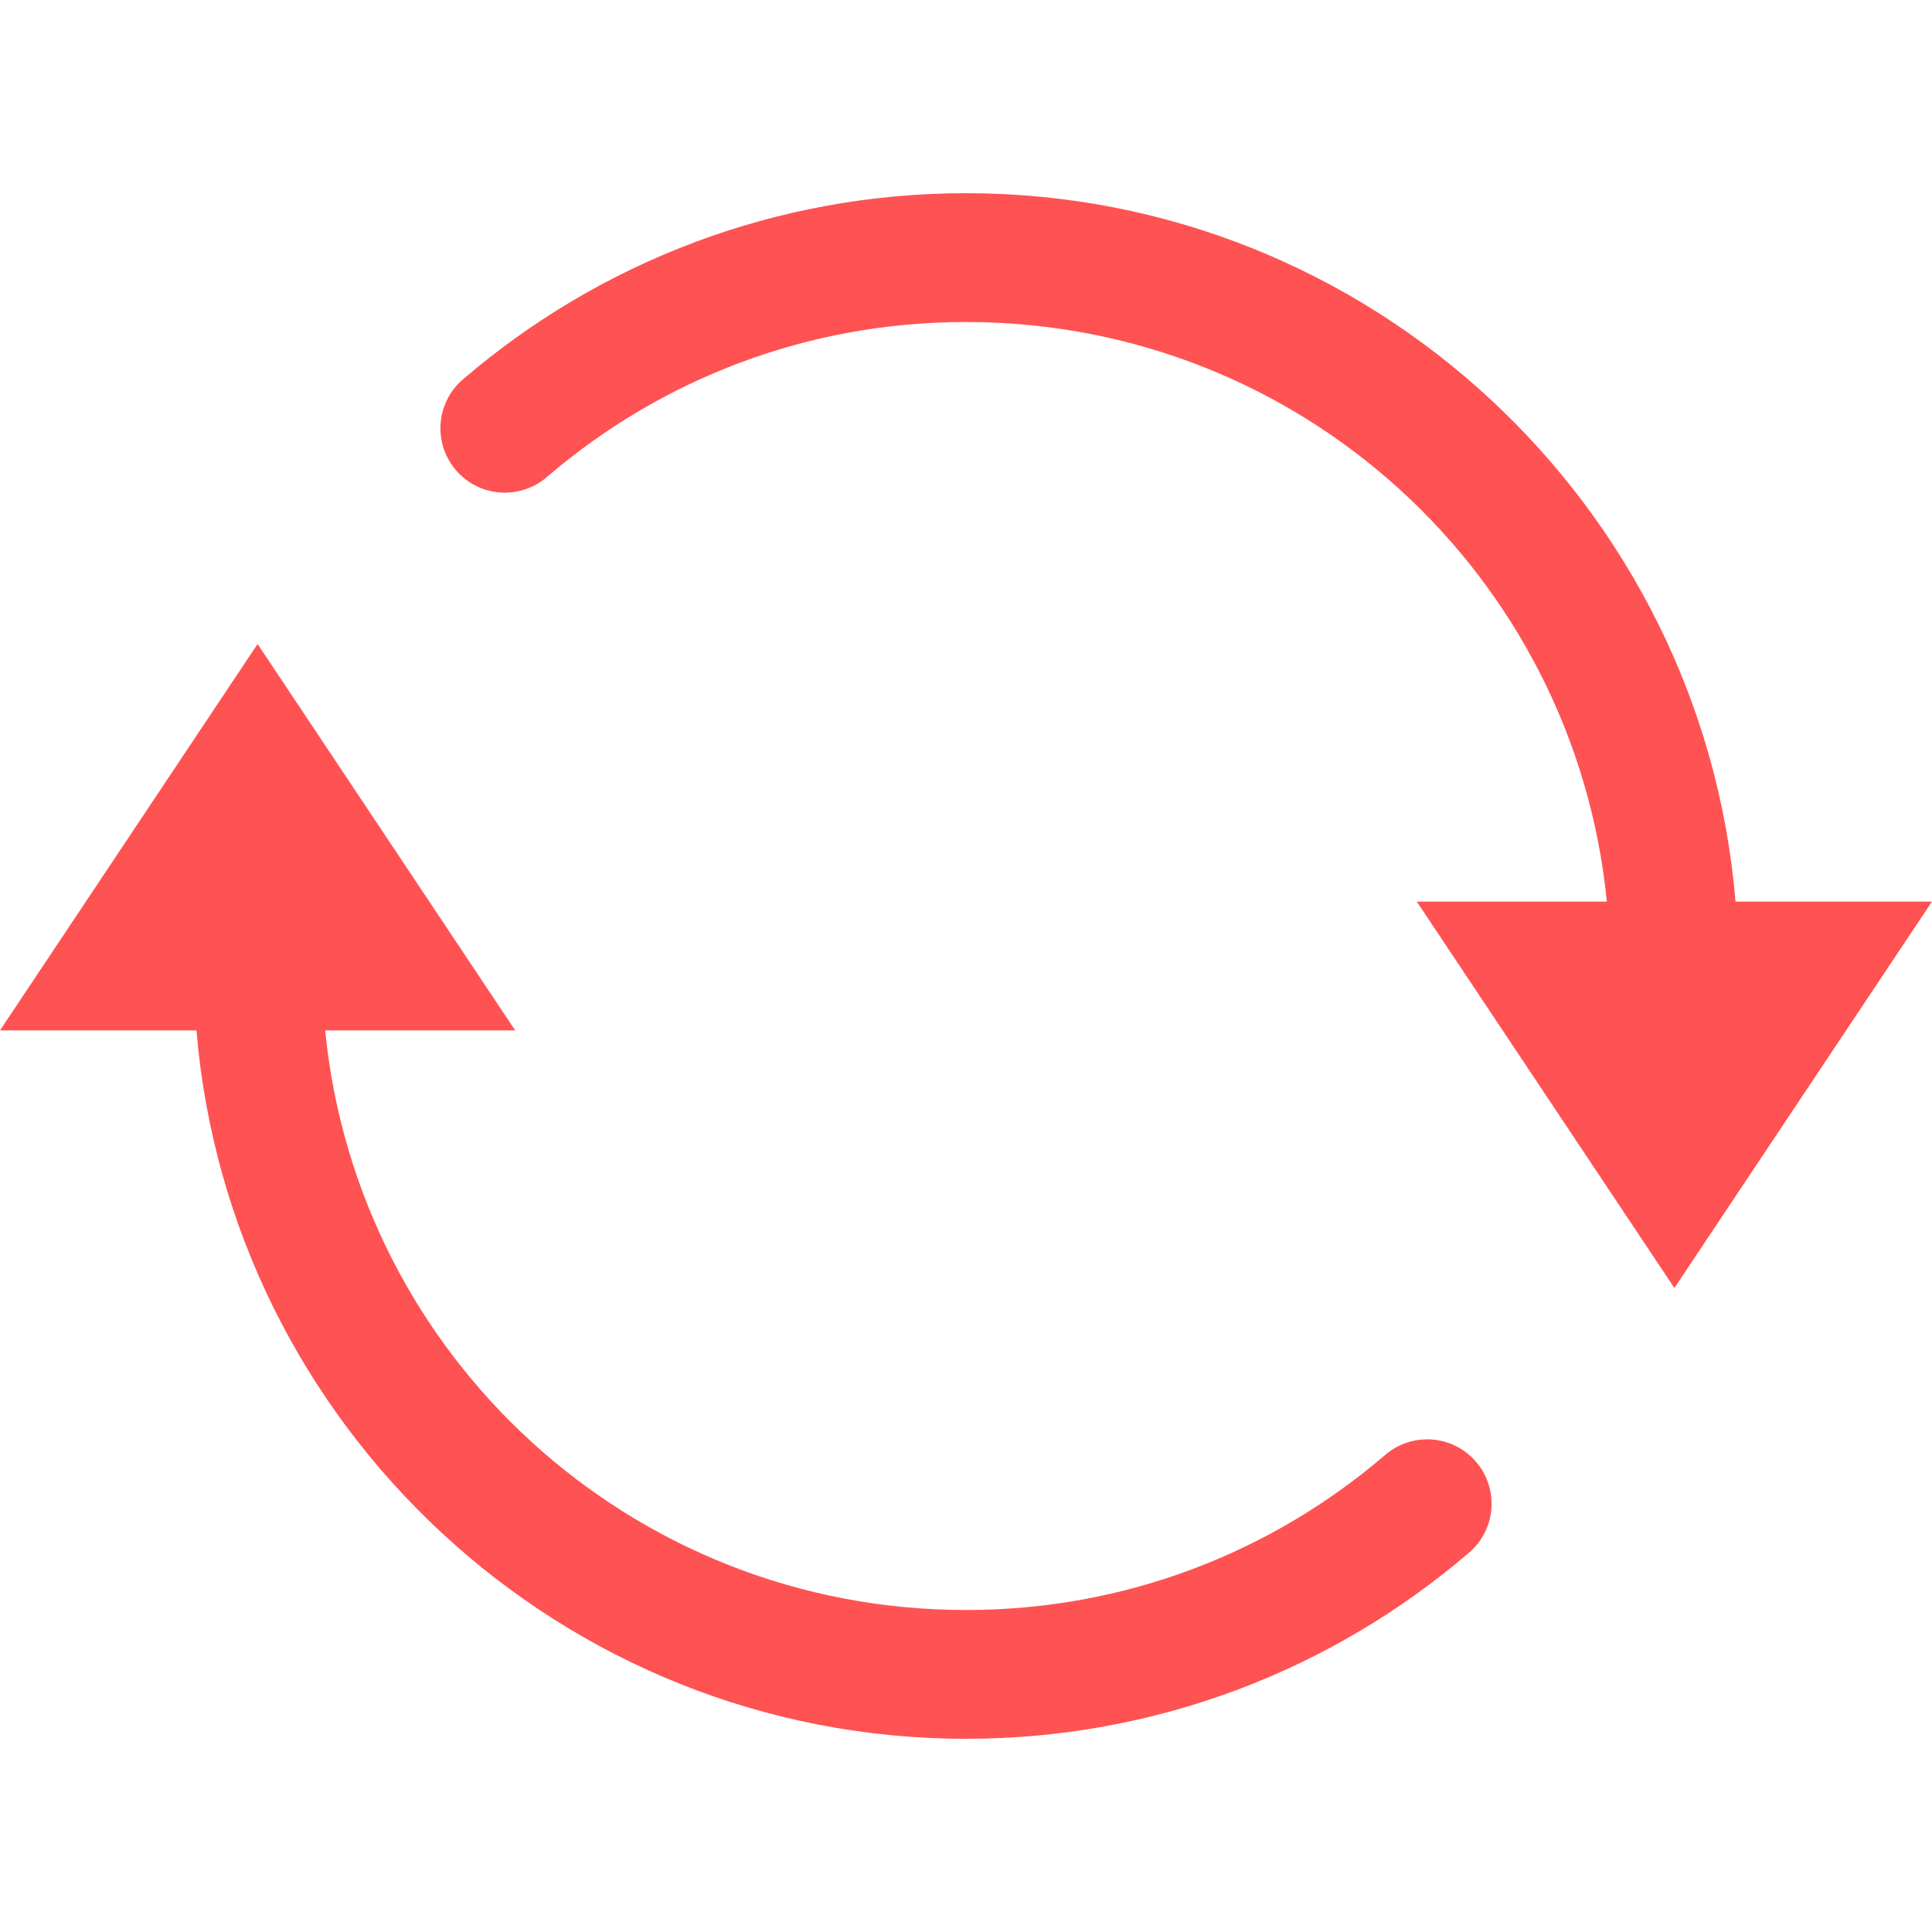
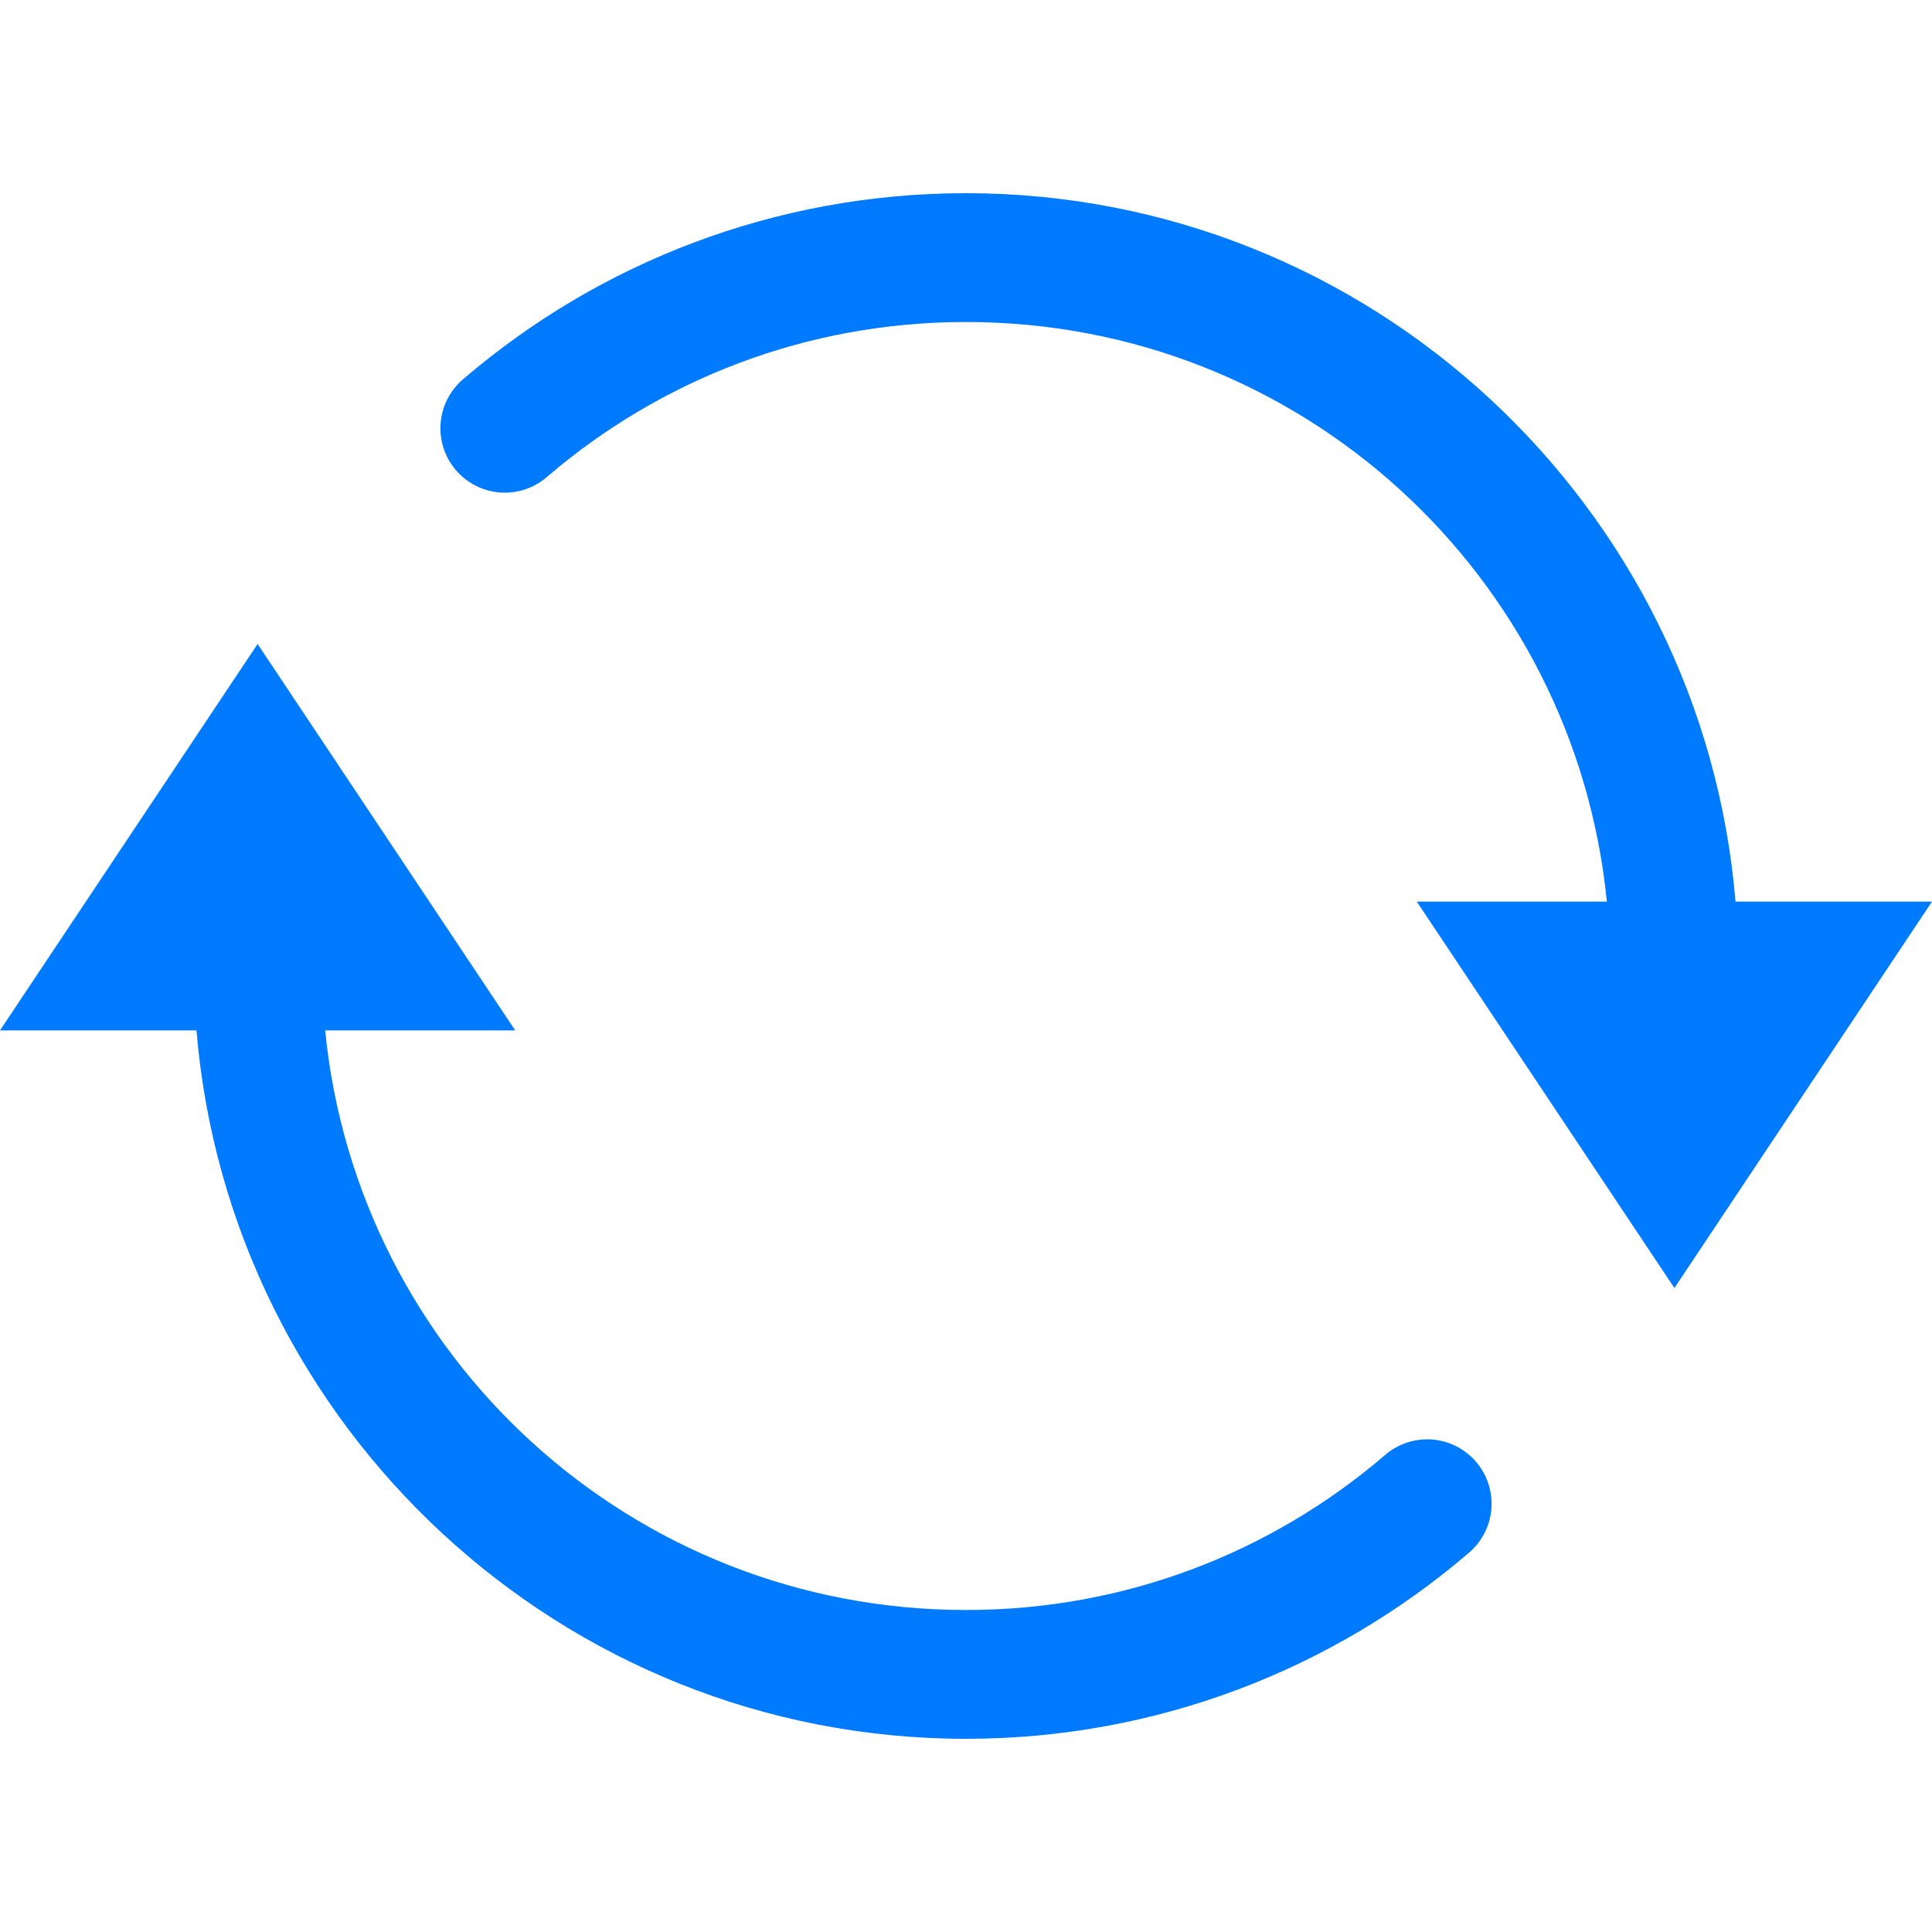
<svg xmlns="http://www.w3.org/2000/svg" viewBox="0 0 30 30">
-   <path style="fill:#ff5252;line-height:normal;text-indent:0;text-align:start;text-decoration-line:none;text-decoration-style:solid;text-decoration-color:#000;text-transform:none;block-progression:tb;isolation:auto;mix-blend-mode:normal" d="M 15 3 C 12.031 3 9.303 4.083 7.207 5.875 A 1 1 0 1 0 8.506 7.395 C 10.254 5.9 12.517 5 15 5 C 20.197 5 24.451 8.938 24.951 14 L 22 14 L 26 20 L 30 14 L 26.949 14 C 26.438 7.852 21.278 3 15 3 z M 4 10 L 0 16 L 3.051 16 C 3.562 22.148 8.722 27 15 27 C 17.969 27 20.697 25.917 22.793 24.125 A 1 1 0 1 0 21.494 22.605 C 19.746 24.1 17.483 25 15 25 C 9.803 25 5.549 21.062 5.049 16 L 8 16 L 4 10 z" font-weight="400" font-family="sans-serif" white-space="normal" overflow="visible" />
+   <path style="fill:rgb(0, 122, 255);line-height:normal;text-indent:0;text-align:start;text-decoration-line:none;text-decoration-style:solid;text-decoration-color:#000;text-transform:none;block-progression:tb;isolation:auto;mix-blend-mode:normal" d="M 15 3 C 12.031 3 9.303 4.083 7.207 5.875 A 1 1 0 1 0 8.506 7.395 C 10.254 5.9 12.517 5 15 5 C 20.197 5 24.451 8.938 24.951 14 L 22 14 L 26 20 L 30 14 L 26.949 14 C 26.438 7.852 21.278 3 15 3 z M 4 10 L 0 16 L 3.051 16 C 3.562 22.148 8.722 27 15 27 C 17.969 27 20.697 25.917 22.793 24.125 A 1 1 0 1 0 21.494 22.605 C 19.746 24.1 17.483 25 15 25 C 9.803 25 5.549 21.062 5.049 16 L 8 16 L 4 10 z" font-weight="400" font-family="sans-serif" white-space="normal" overflow="visible" />
</svg>
